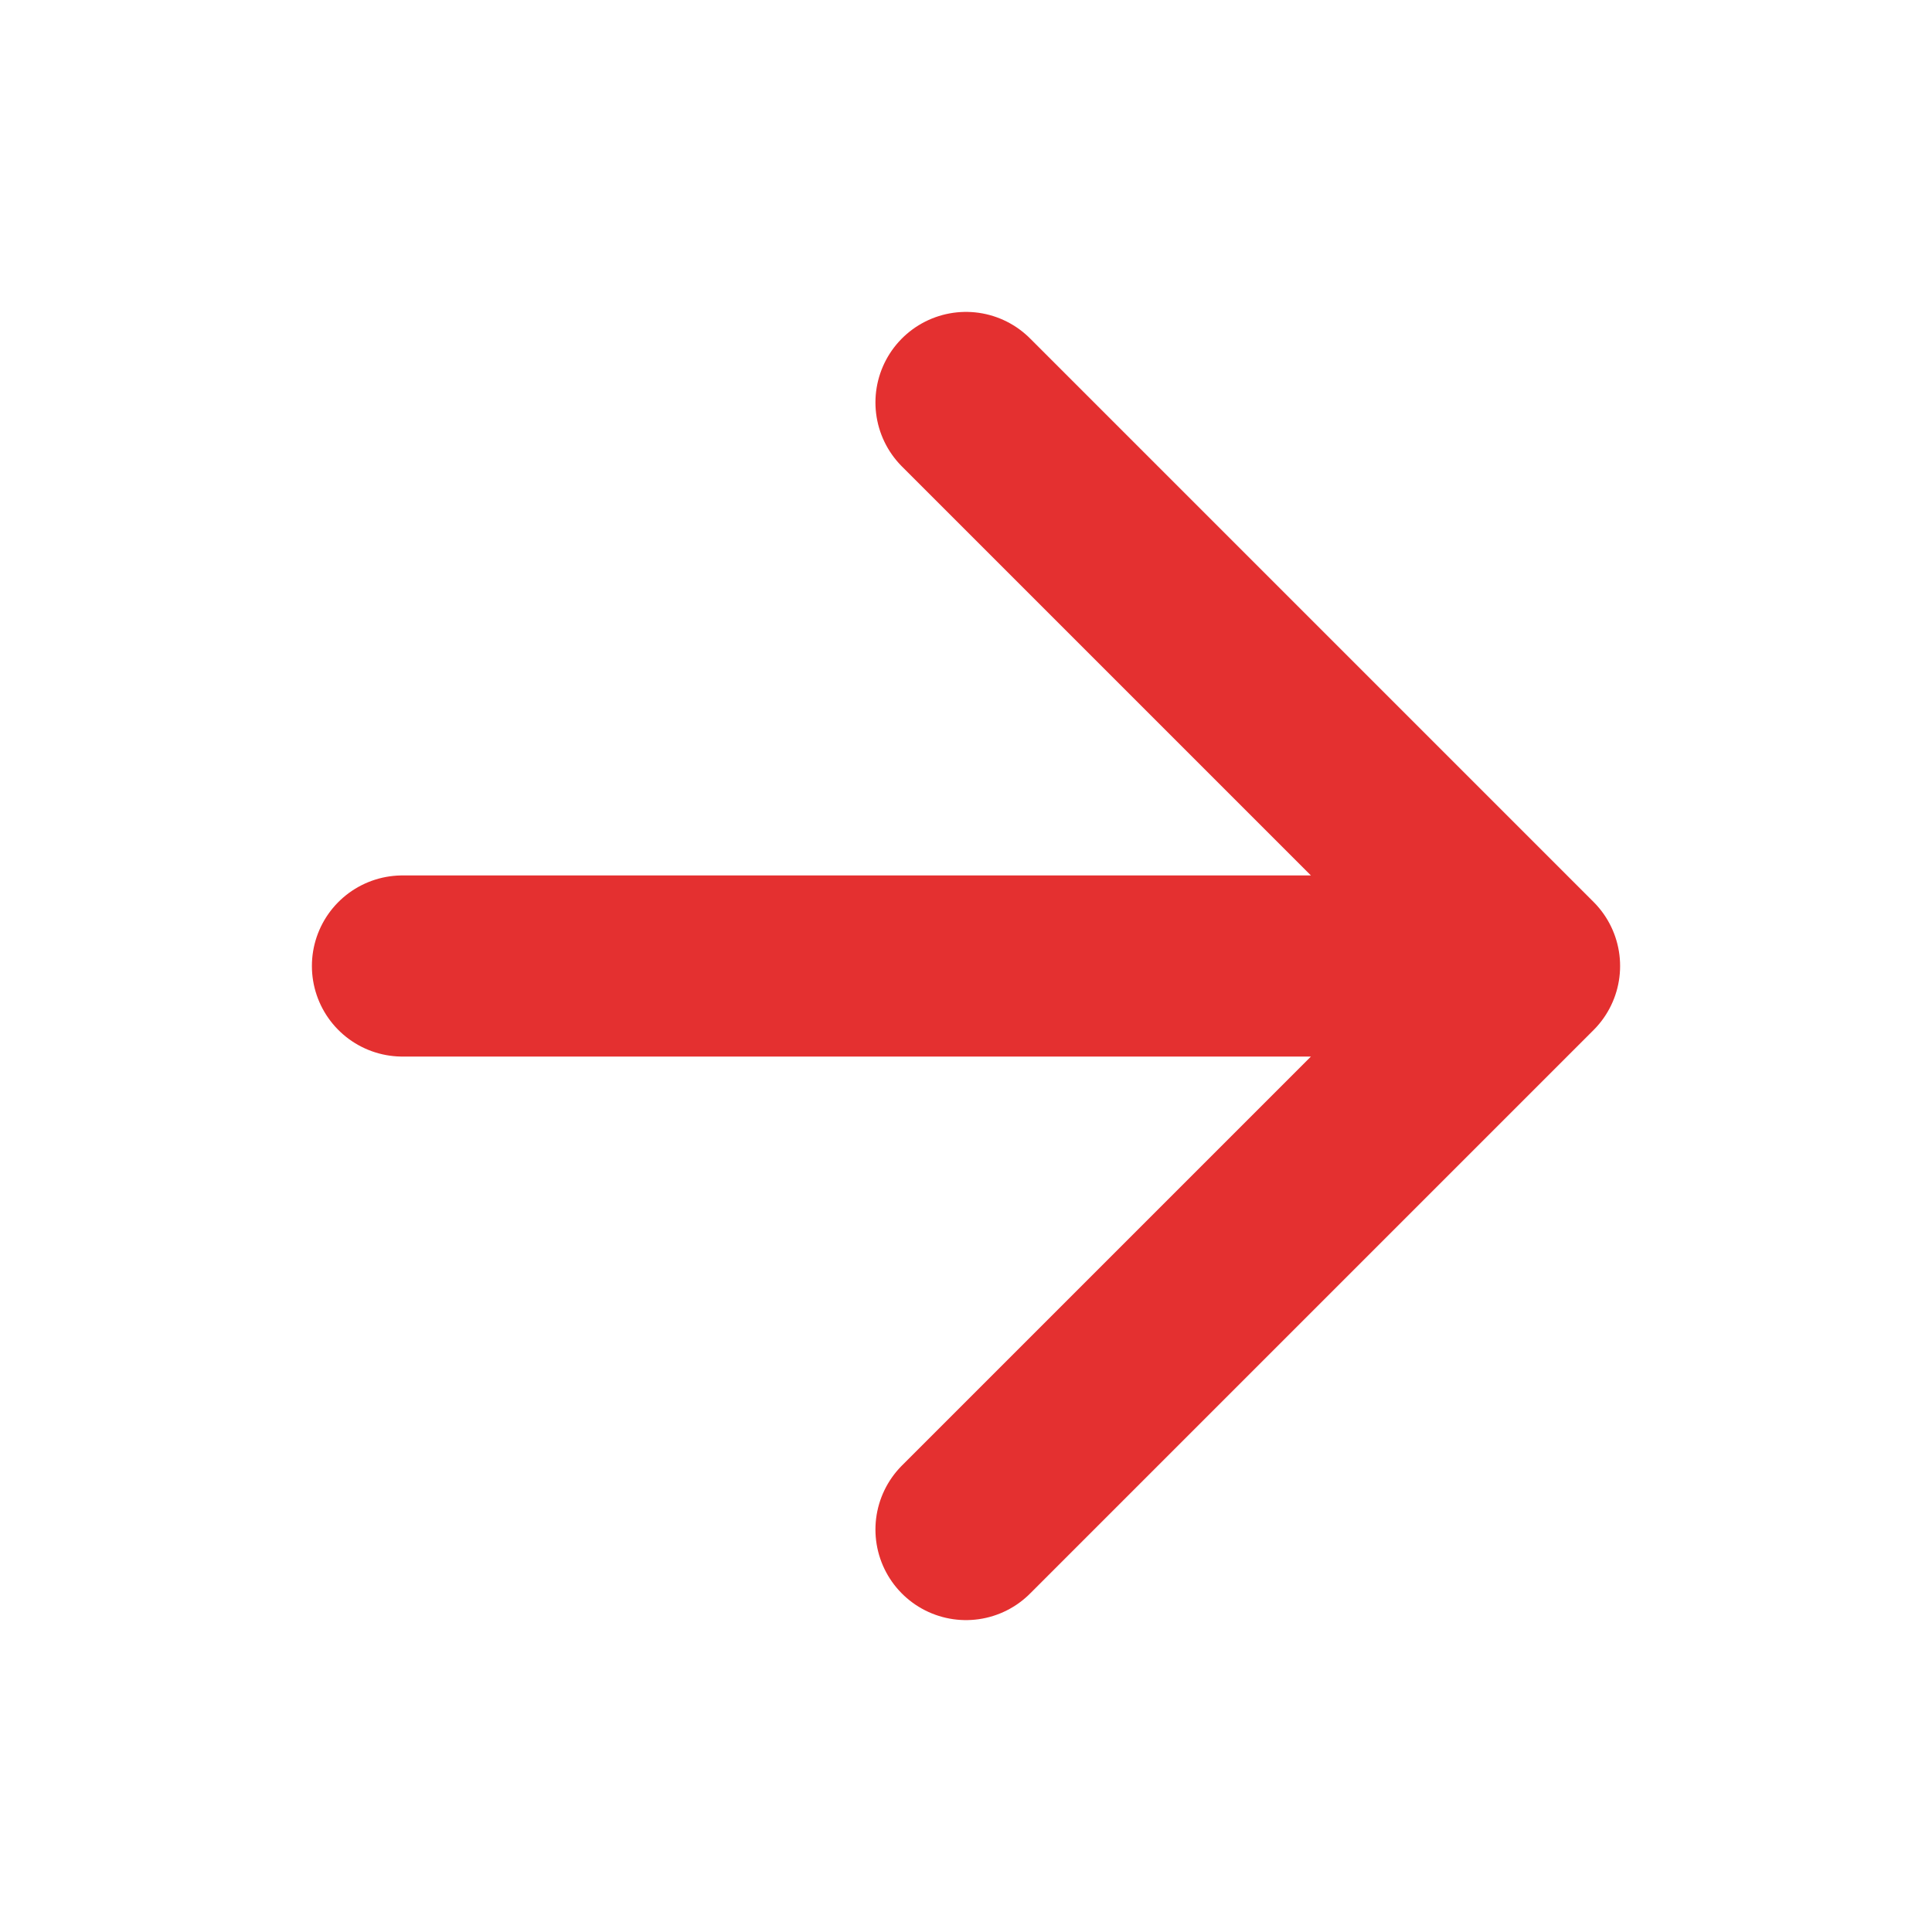
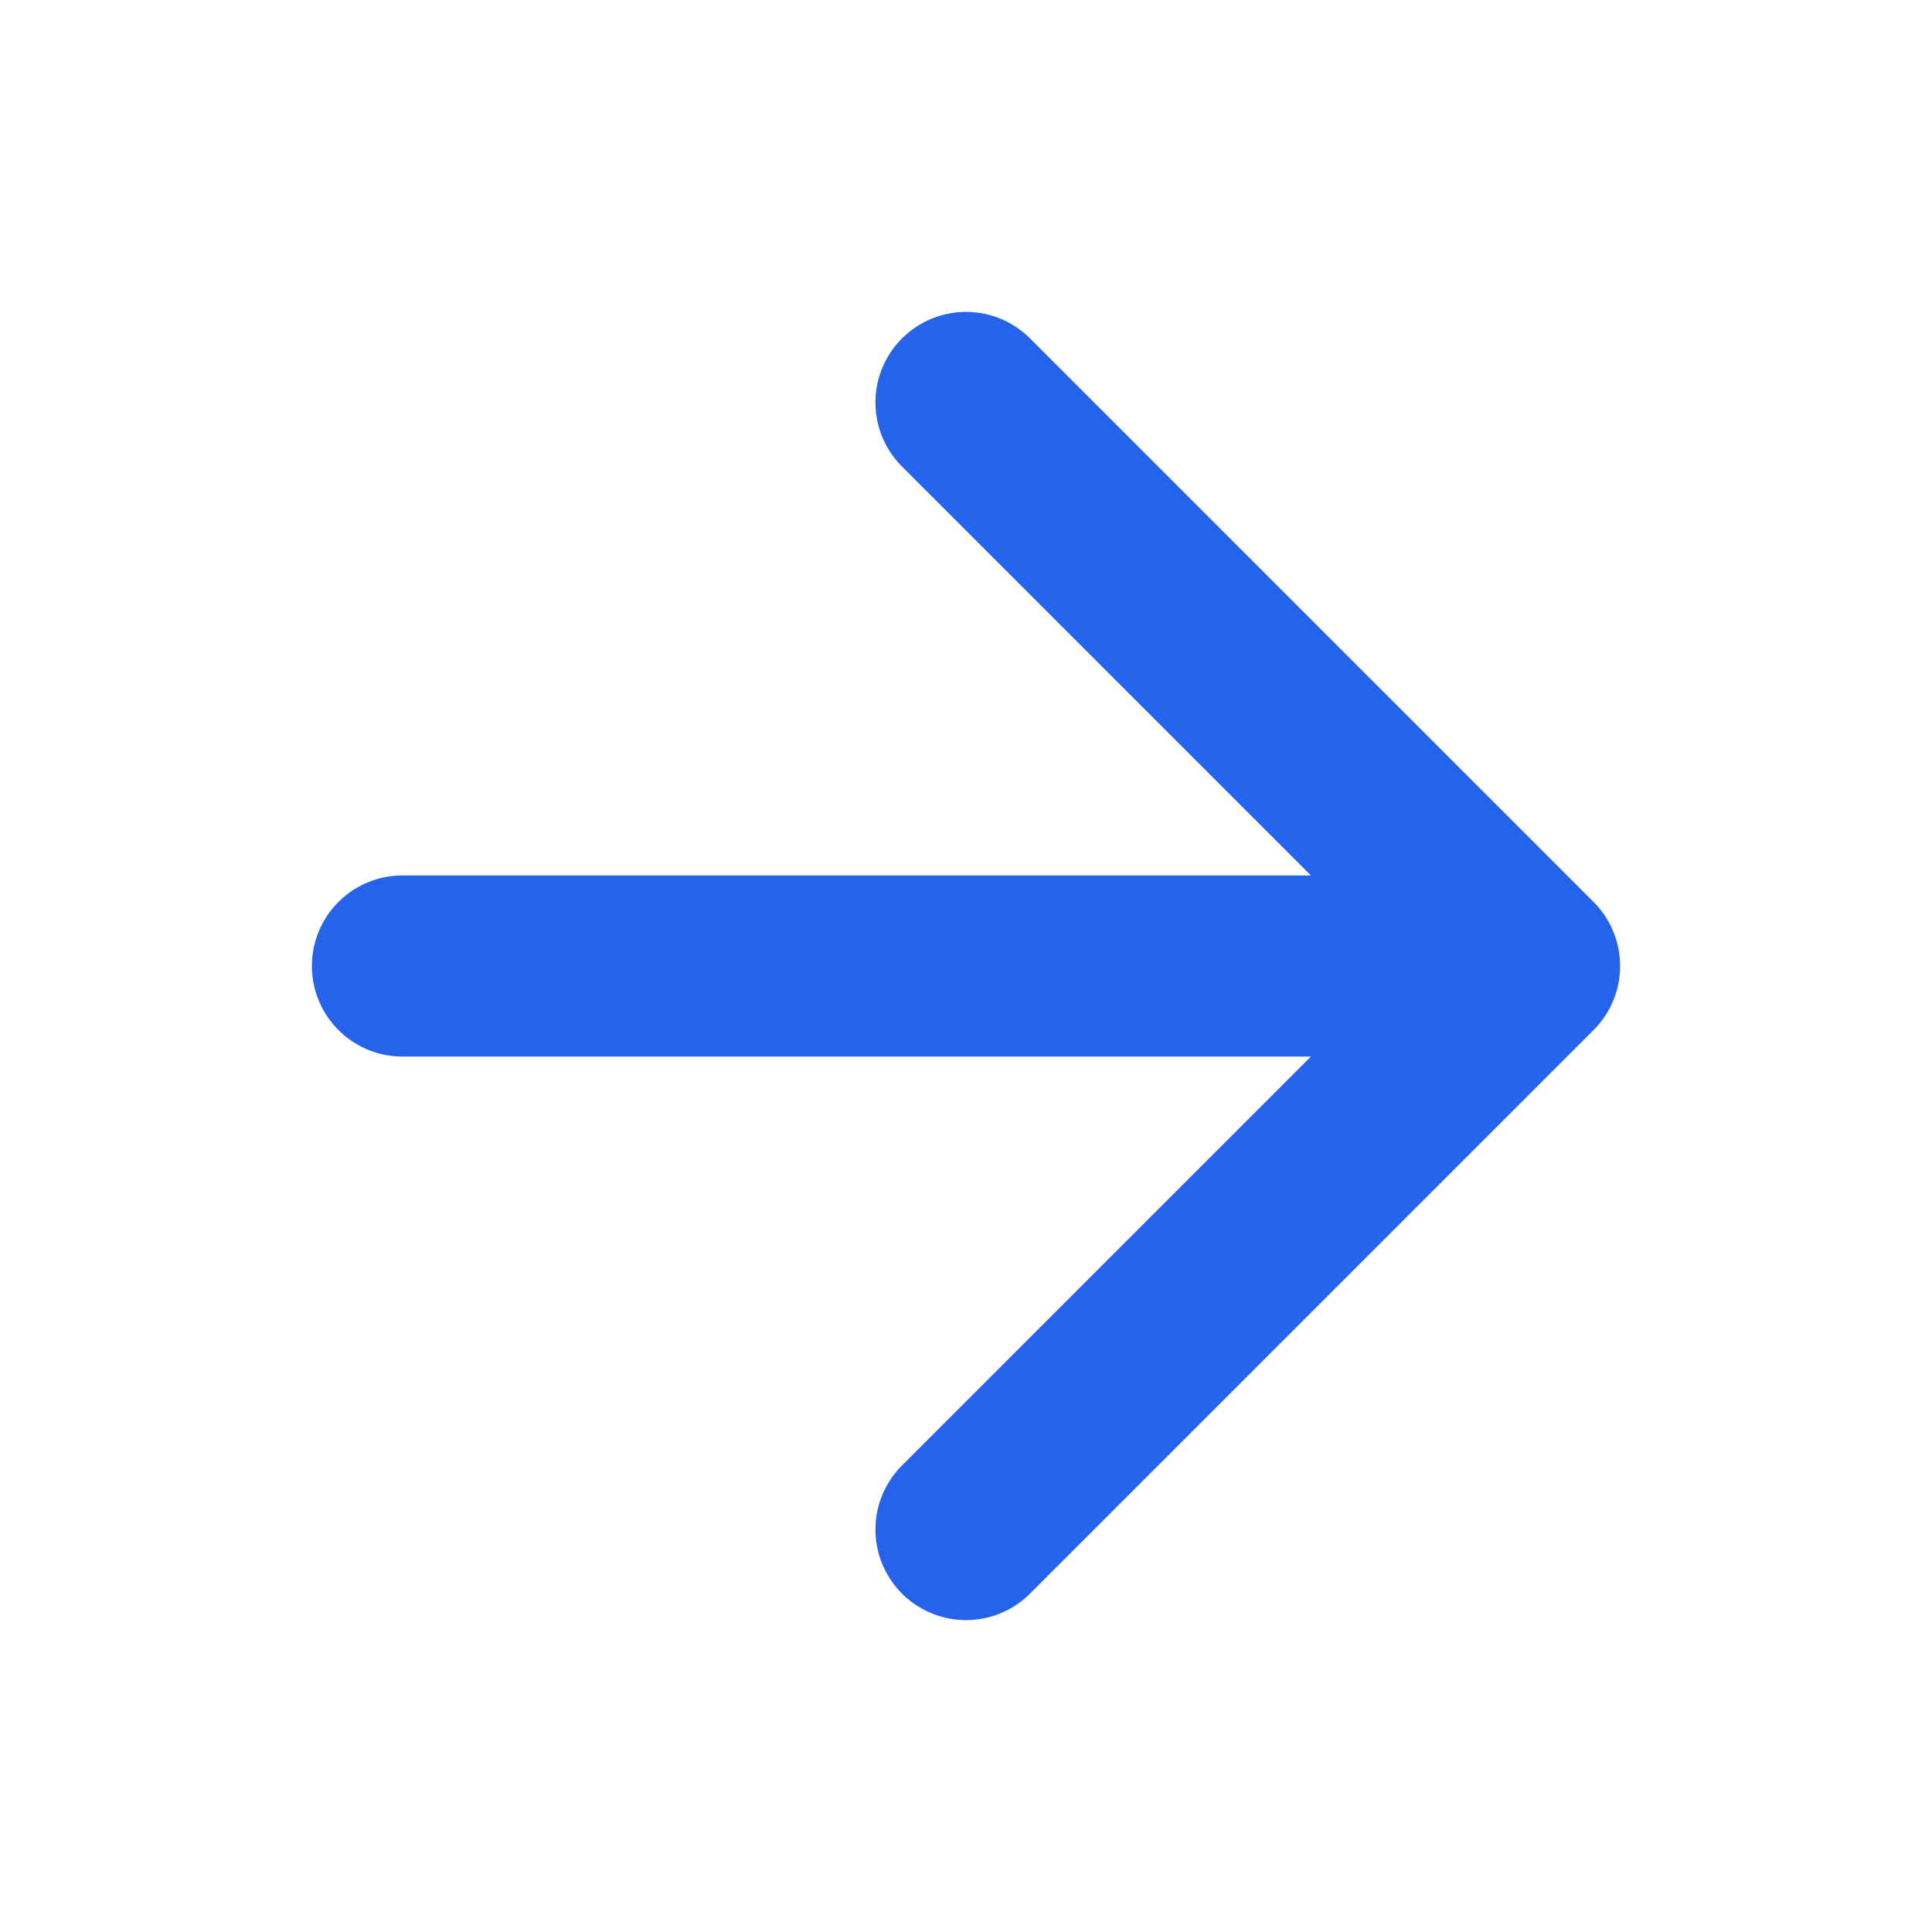
<svg xmlns="http://www.w3.org/2000/svg" width="16" height="16" viewBox="0 0 16 16" fill="none">
-   <path d="M3.333 8H12.667M12.667 8L8 3.333M12.667 8L8 12.667" stroke="#E43030" stroke-width="1.5" stroke-linecap="round" stroke-linejoin="round" />
+   <path d="M3.333 8H12.667M12.667 8L8 3.333M12.667 8L8 12.667" stroke="#2563EB" stroke-width="1.5" stroke-linecap="round" stroke-linejoin="round" />
</svg>
